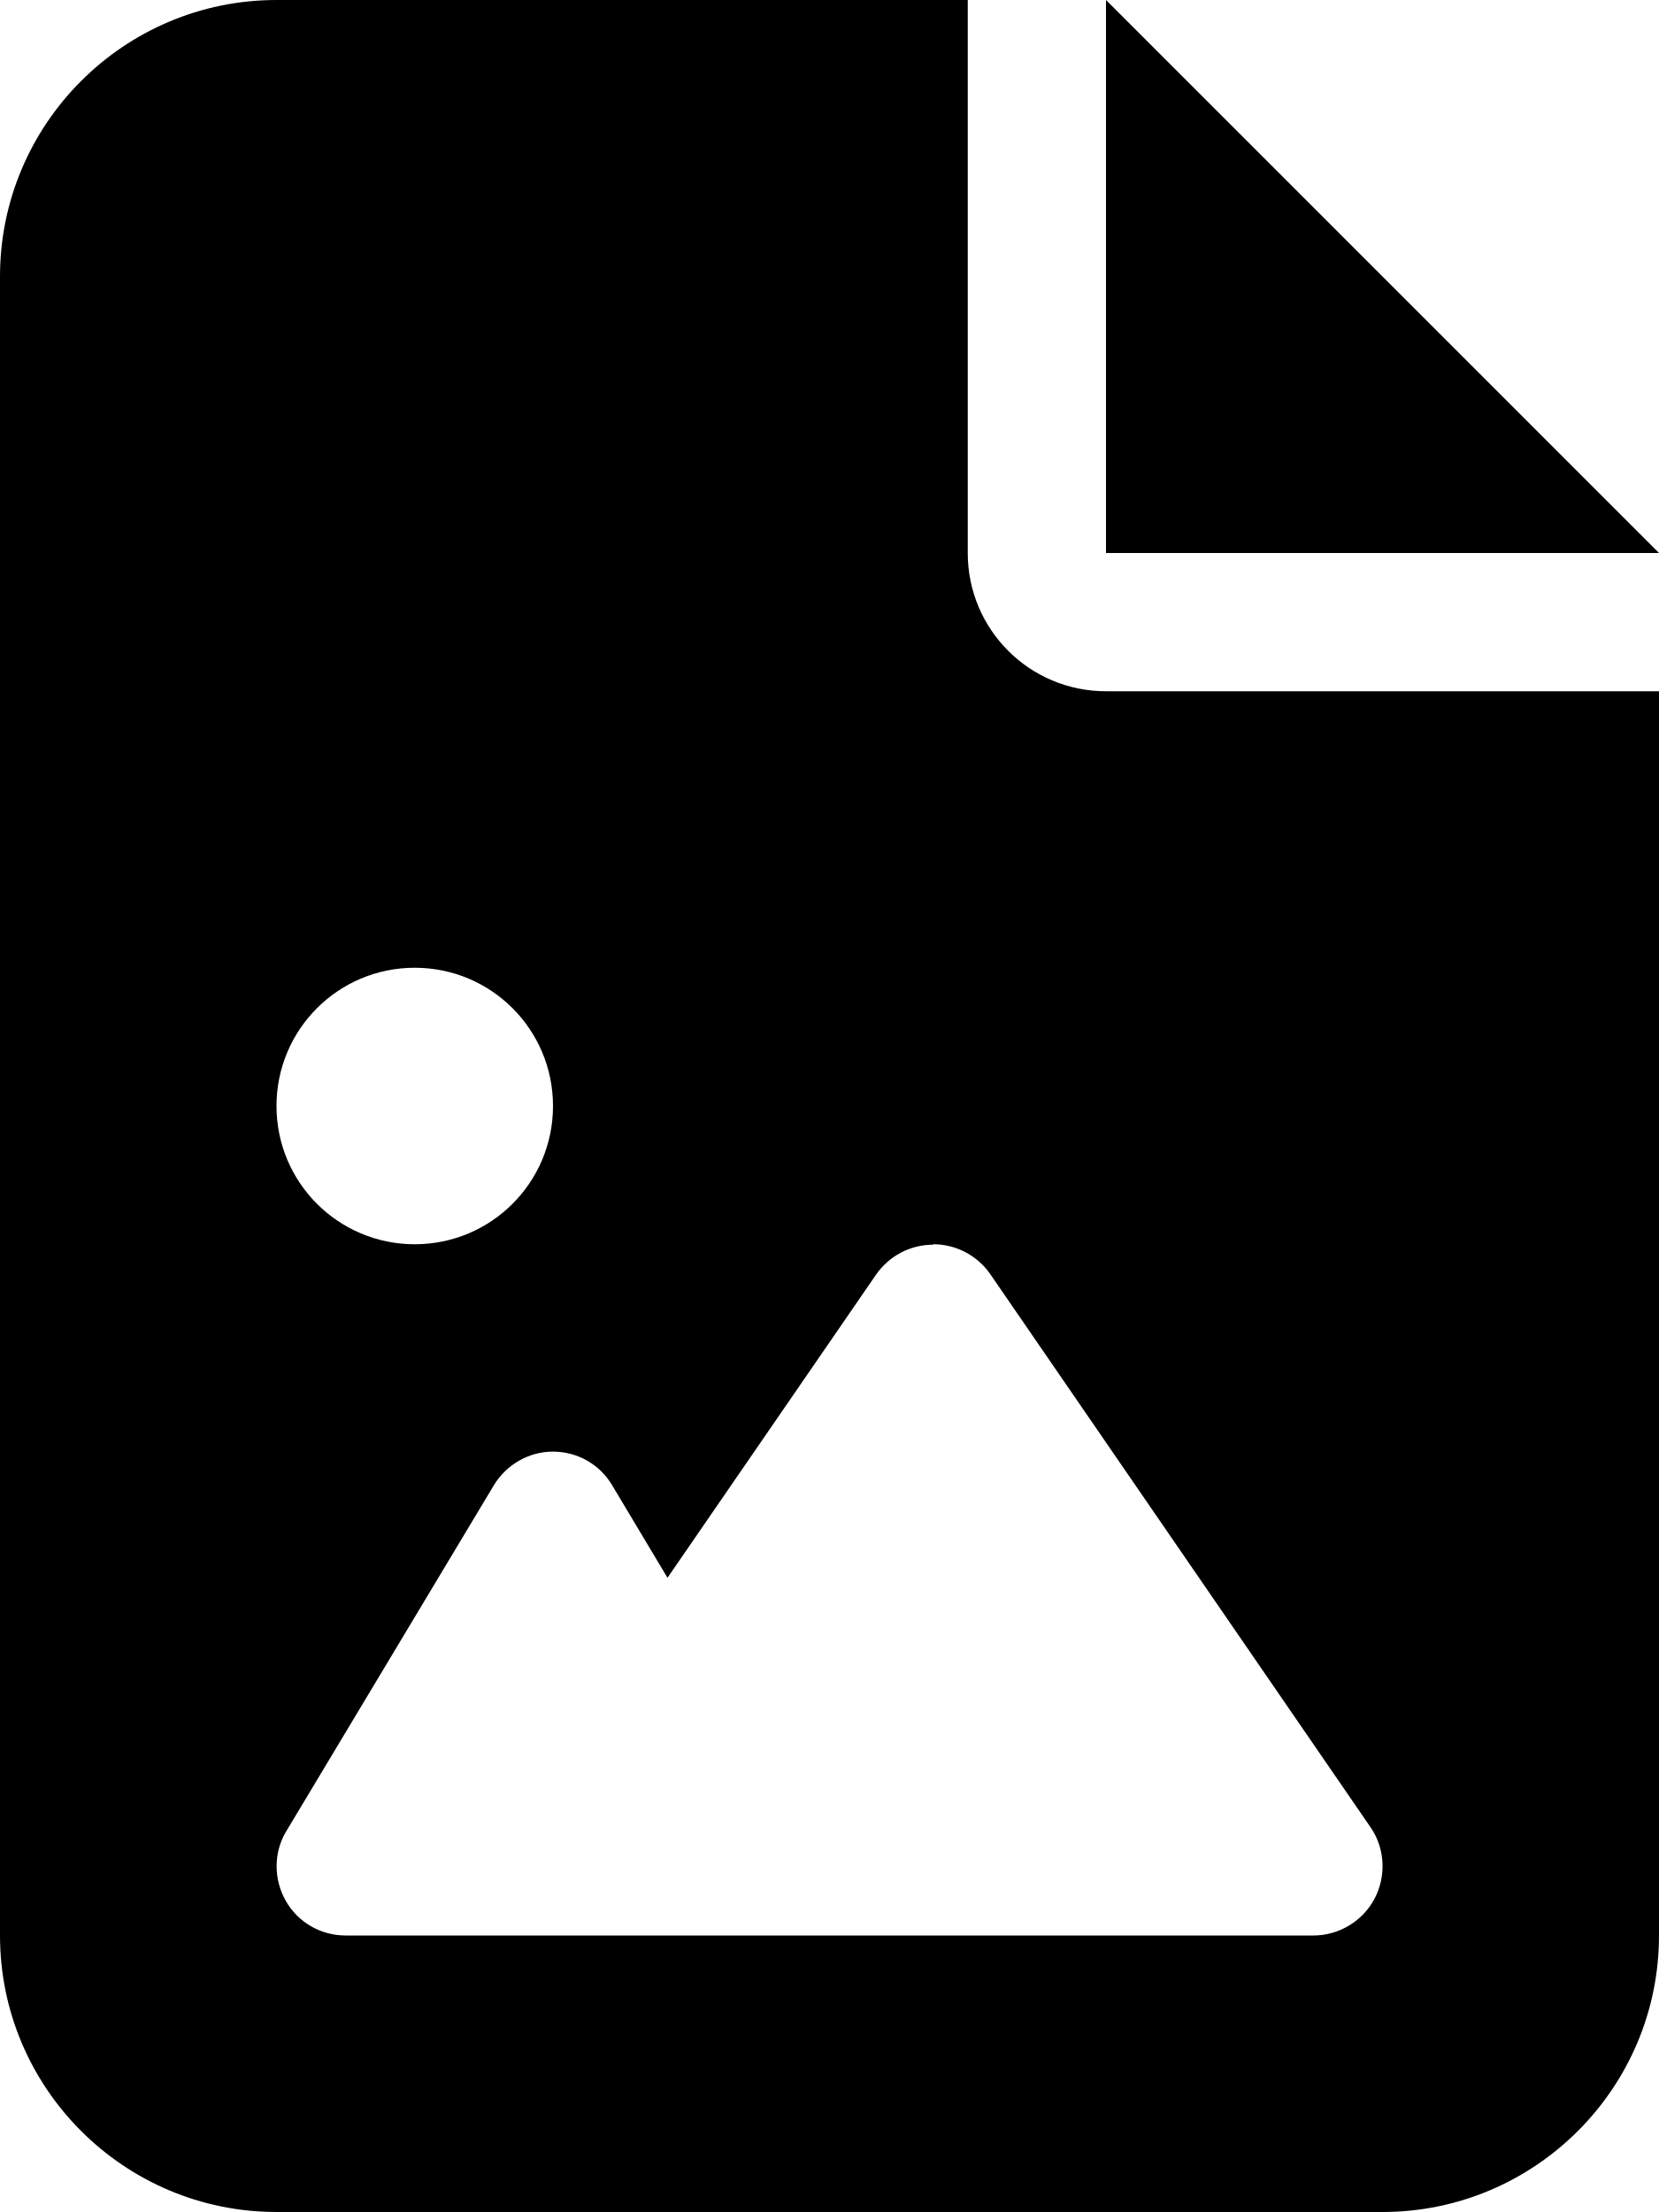
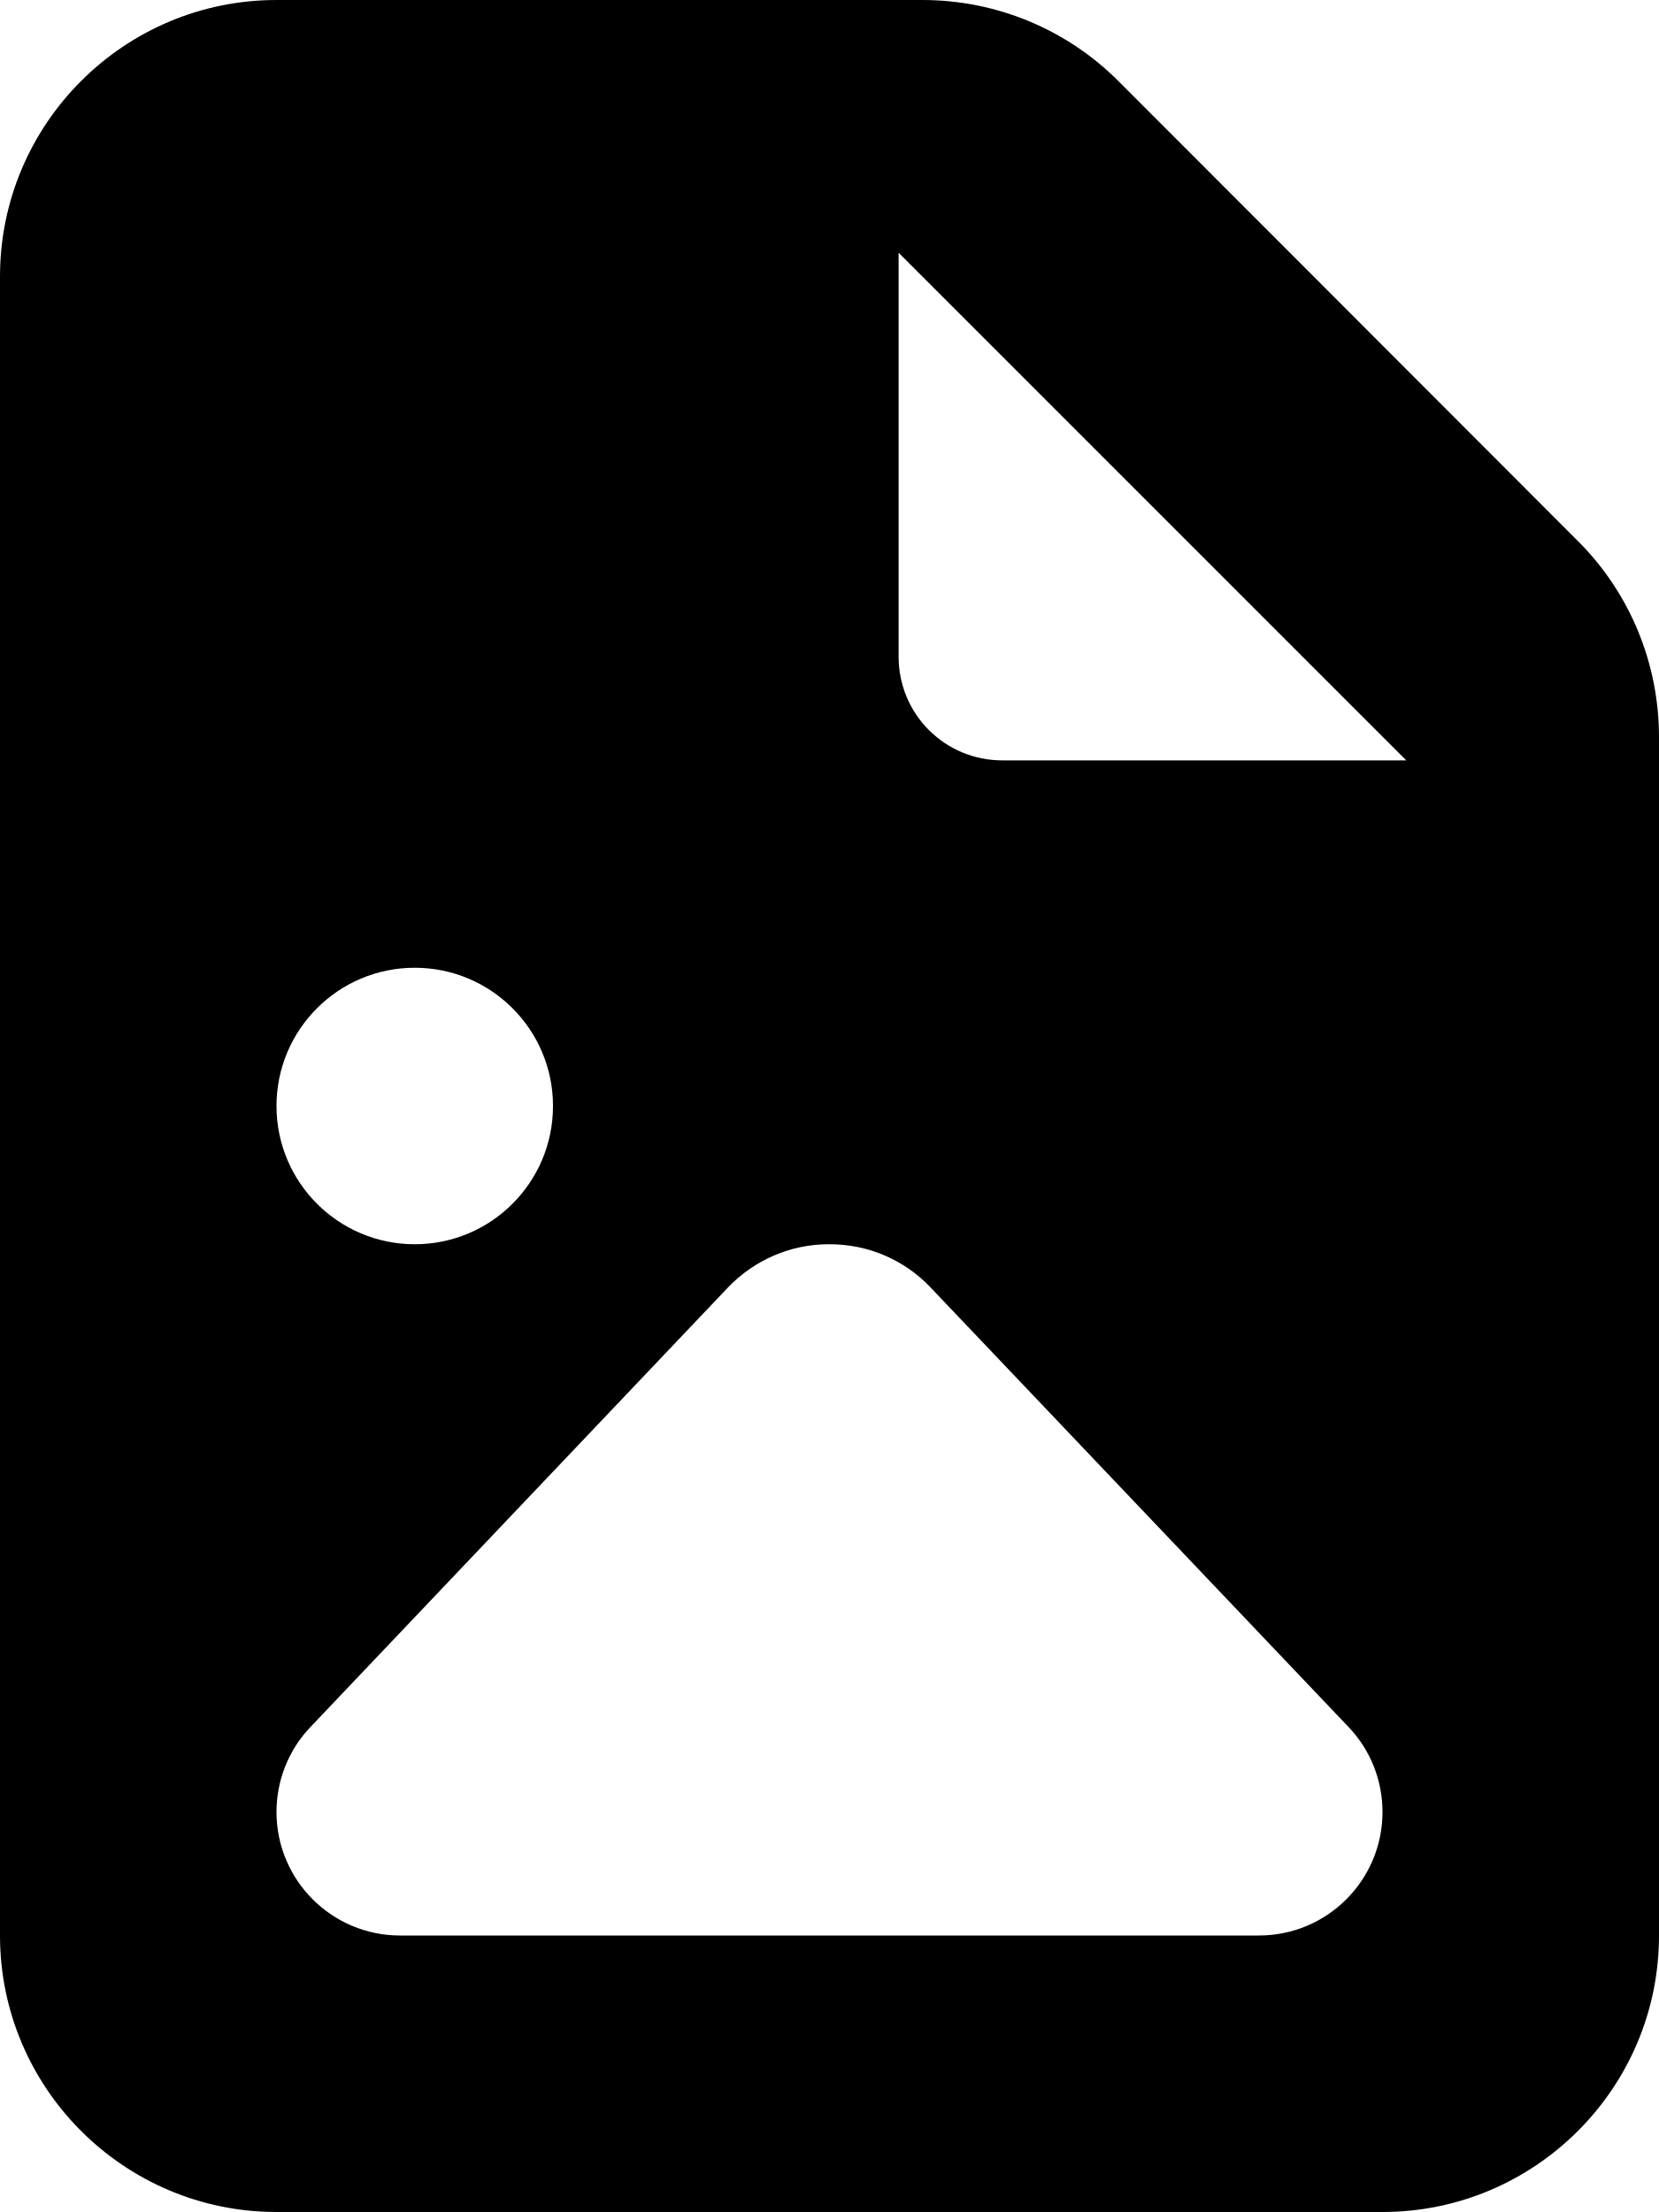
<svg xmlns="http://www.w3.org/2000/svg" viewBox="0 0 384 512">
-   <path d="M64 0C28.7 0 0 28.7 0 64V448c0 35.3 28.7 64 64 64H320c35.3 0 64-28.7 64-64V160H256c-17.7 0-32-14.3-32-32V0H64zM256 0V128H384L256 0zM128 256c0 17.7-14.3 32-32 32s-32-14.3-32-32s14.3-32 32-32s32 14.3 32 32zm88 32c5.3 0 10.2 2.6 13.2 6.9l88 128c3.4 4.9 3.7 11.3 1 16.5s-8.2 8.6-14.2 8.6H216 176 128 80c-5.8 0-11.1-3.1-13.9-8.1s-2.8-11.2 .2-16.1l48-80c2.9-4.8 8.1-7.8 13.7-7.8s10.8 2.9 13.7 7.8l12.8 21.4 48.3-70.2c3-4.3 7.9-6.9 13.2-6.9z" />
+   <path fill="currentColor" d="M0 64C0 28.7 28.7 0 64 0L213.5 0c17 0 33.3 6.7 45.3 18.7L365.3 125.3c12 12 18.7 28.3 18.7 45.3L384 448c0 35.3-28.7 64-64 64L64 512c-35.3 0-64-28.7-64-64L0 64zm208-5.5l0 93.5c0 13.3 10.7 24 24 24L325.5 176 208 58.5zM128 256a32 32 0 1 0 -64 0 32 32 0 1 0 64 0zM92.6 448l198.8 0c15.8 0 28.6-12.8 28.6-28.6 0-7.3-2.8-14.4-7.9-19.7L215.3 297.9c-6-6.3-14.4-9.9-23.2-9.9l-.3 0c-8.8 0-17.1 3.6-23.2 9.9L71.9 399.7C66.8 405 64 412.1 64 419.4 64 435.2 76.8 448 92.6 448z" />
</svg>
